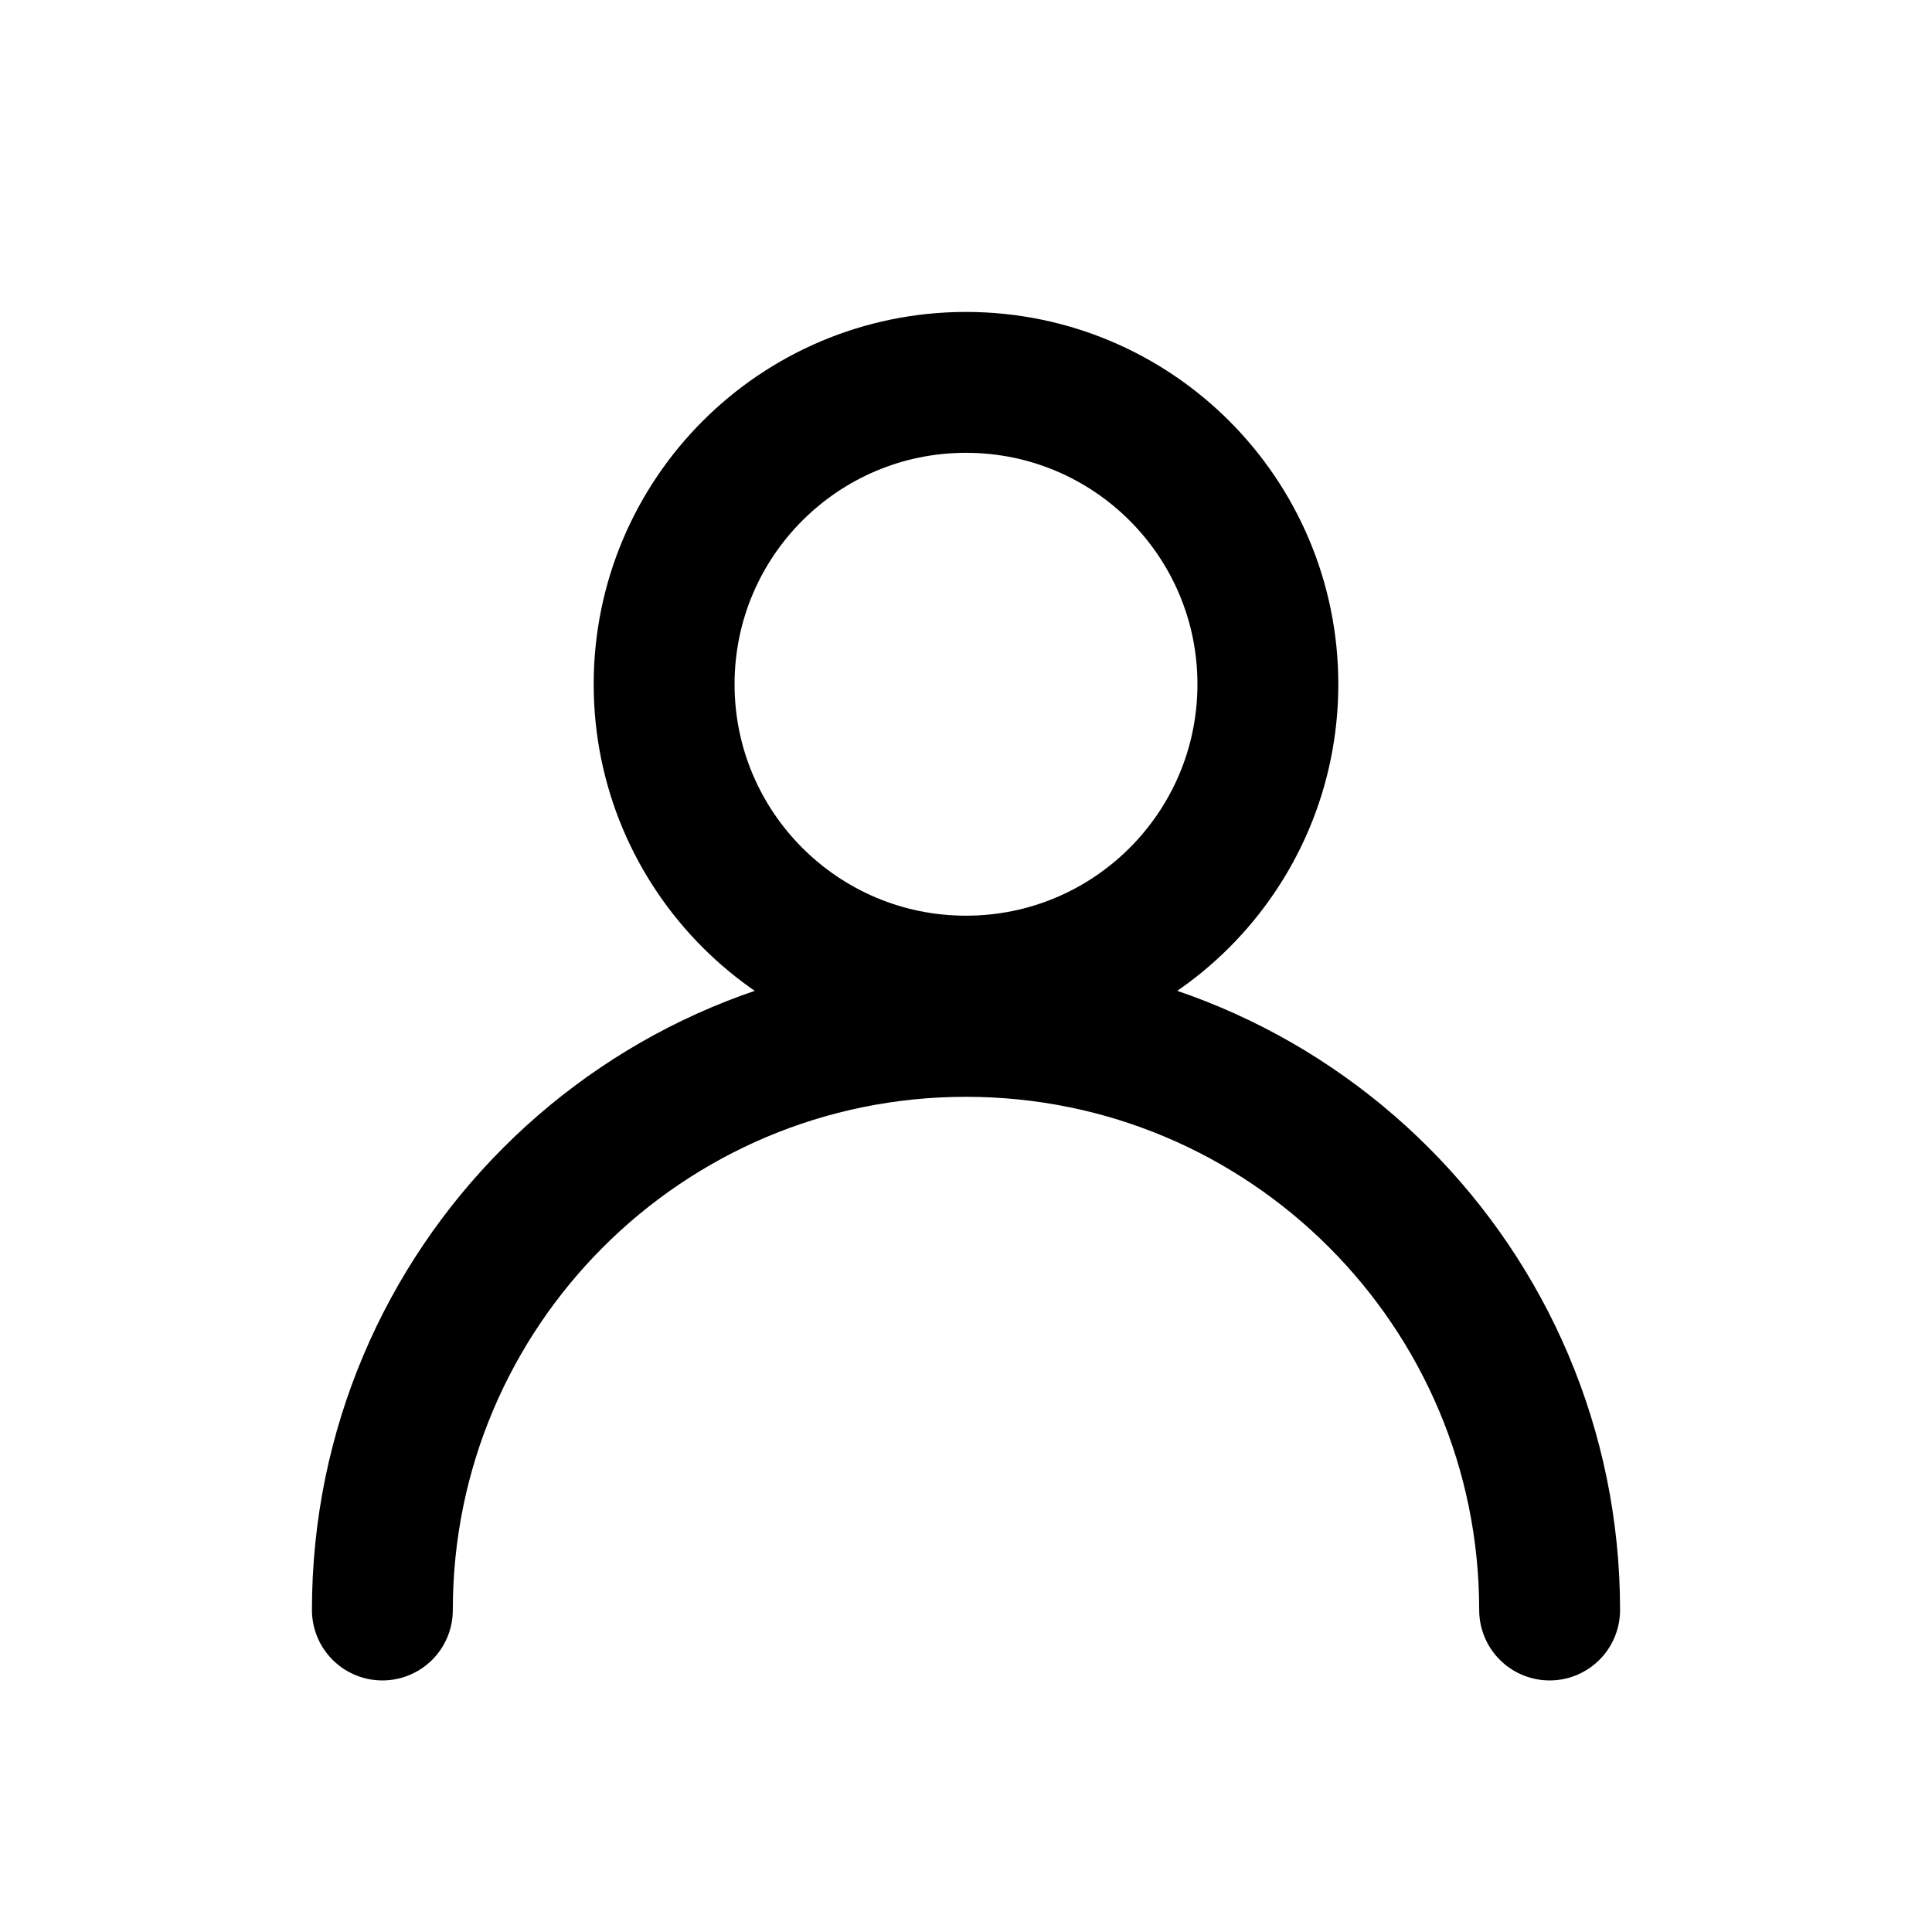
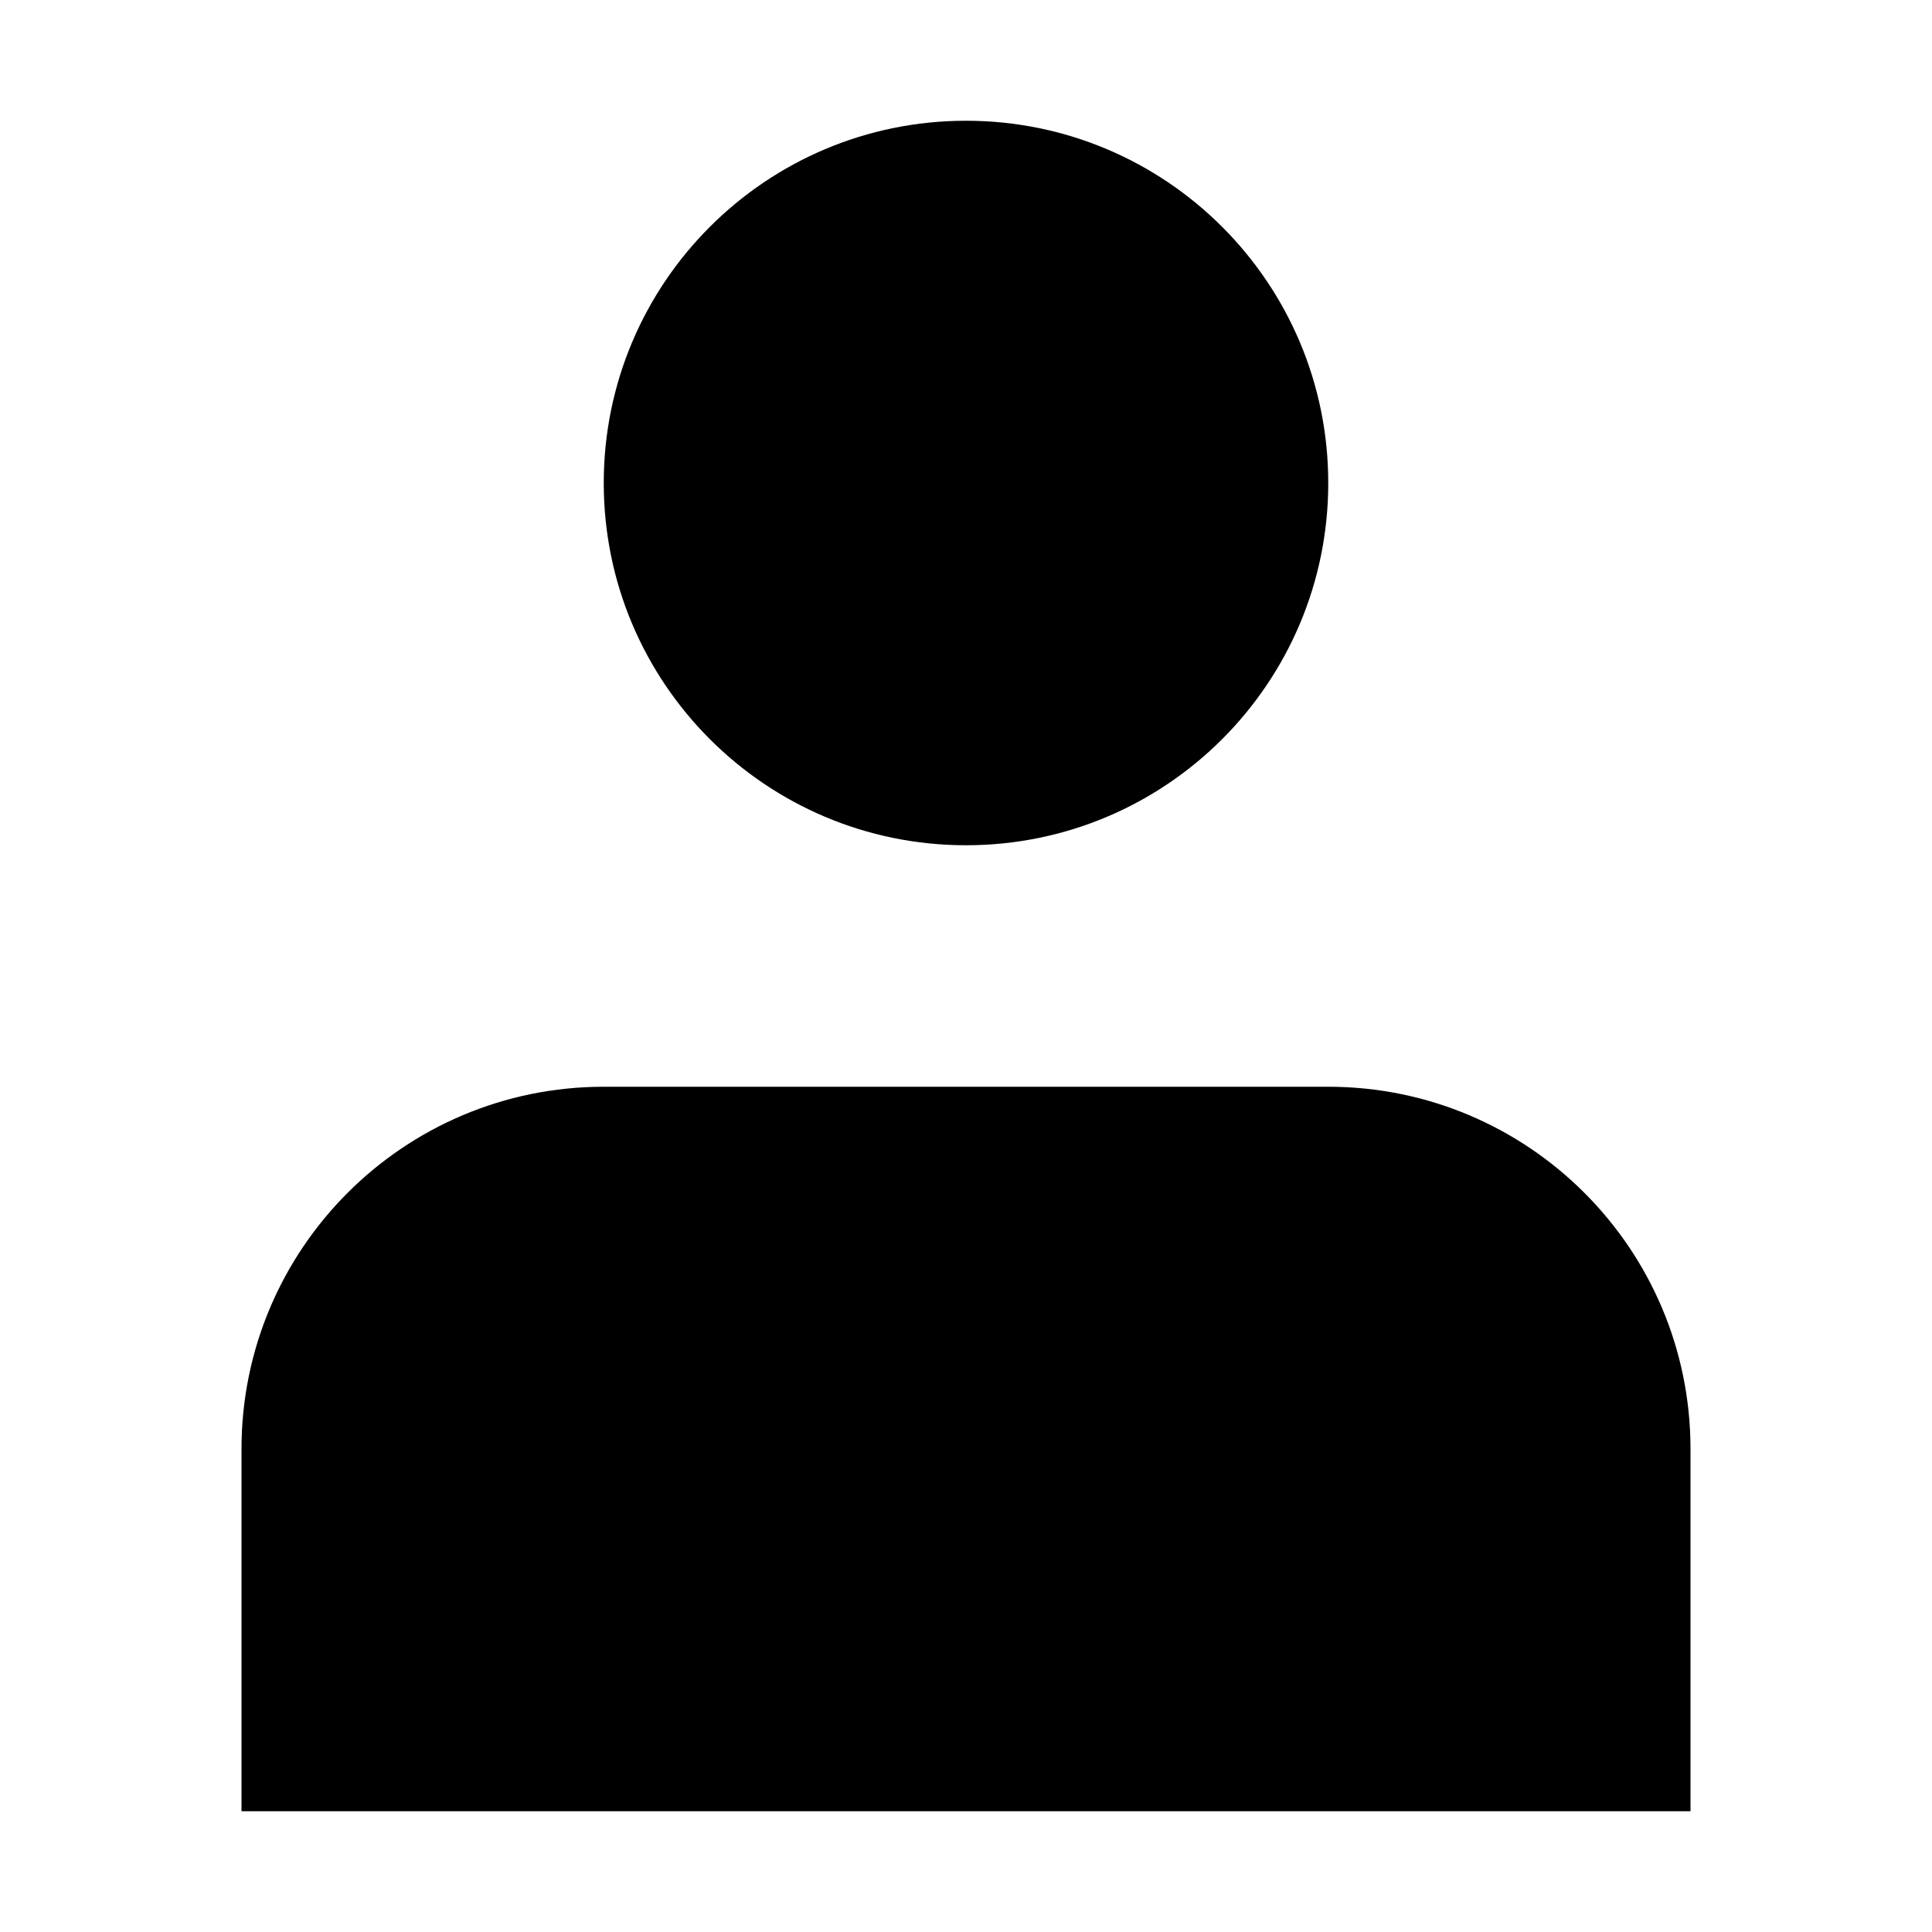
- <svg xmlns="http://www.w3.org/2000/svg" viewBox="0 0 24 24" fill="none" stroke="#000" stroke-width="1.75" stroke-linecap="round" stroke-linejoin="round">
-   <circle cx="12" cy="8.5" r="3.75" />
-   <path d="M4.75 20a7.25 7.25 0 0114.5 0" />
+ <svg xmlns="http://www.w3.org/2000/svg" width="800px" height="800px" viewBox="0 0 16 16" fill="none">
+   <path d="M8 7C9.657 7 11 5.657 11 4C11 2.343 9.657 1 8 1C6.343 1 5 2.343 5 4C5 5.657 6.343 7 8 7Z" fill="#000000" />
+   <path d="M14 12C14 10.343 12.657 9 11 9H5C3.343 9 2 10.343 2 12V15H14V12Z" fill="#000000" />
</svg>
